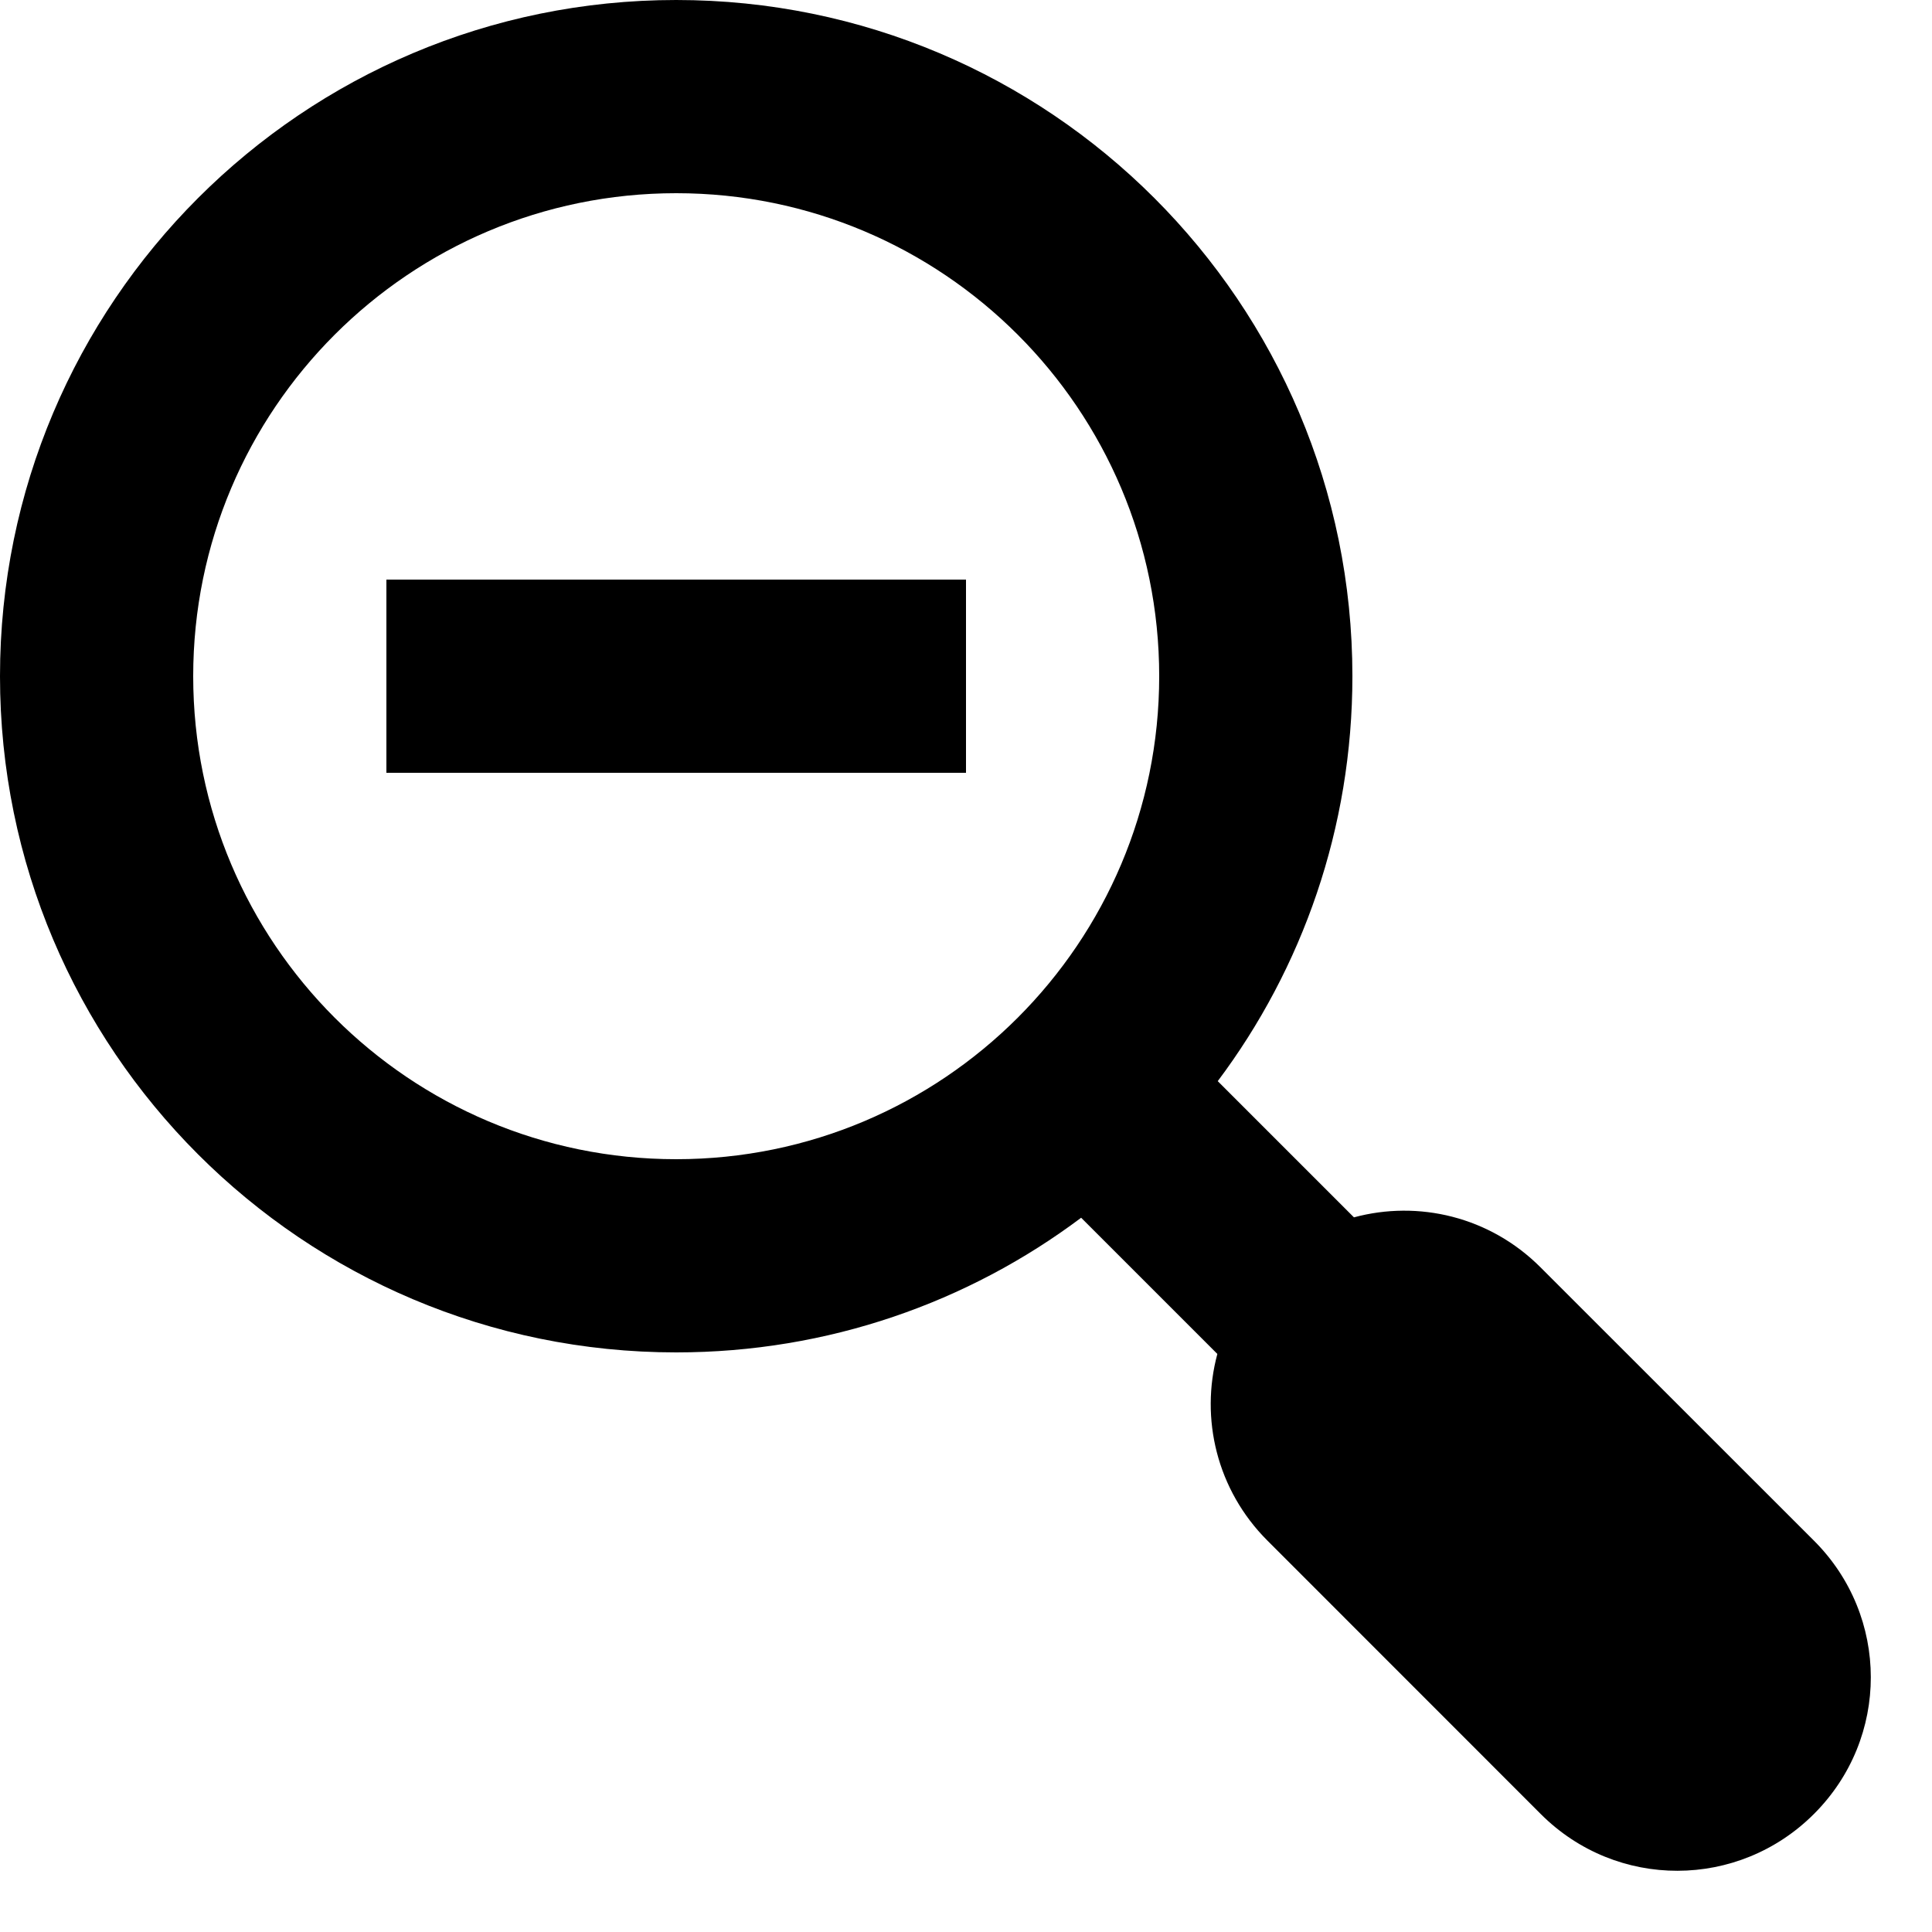
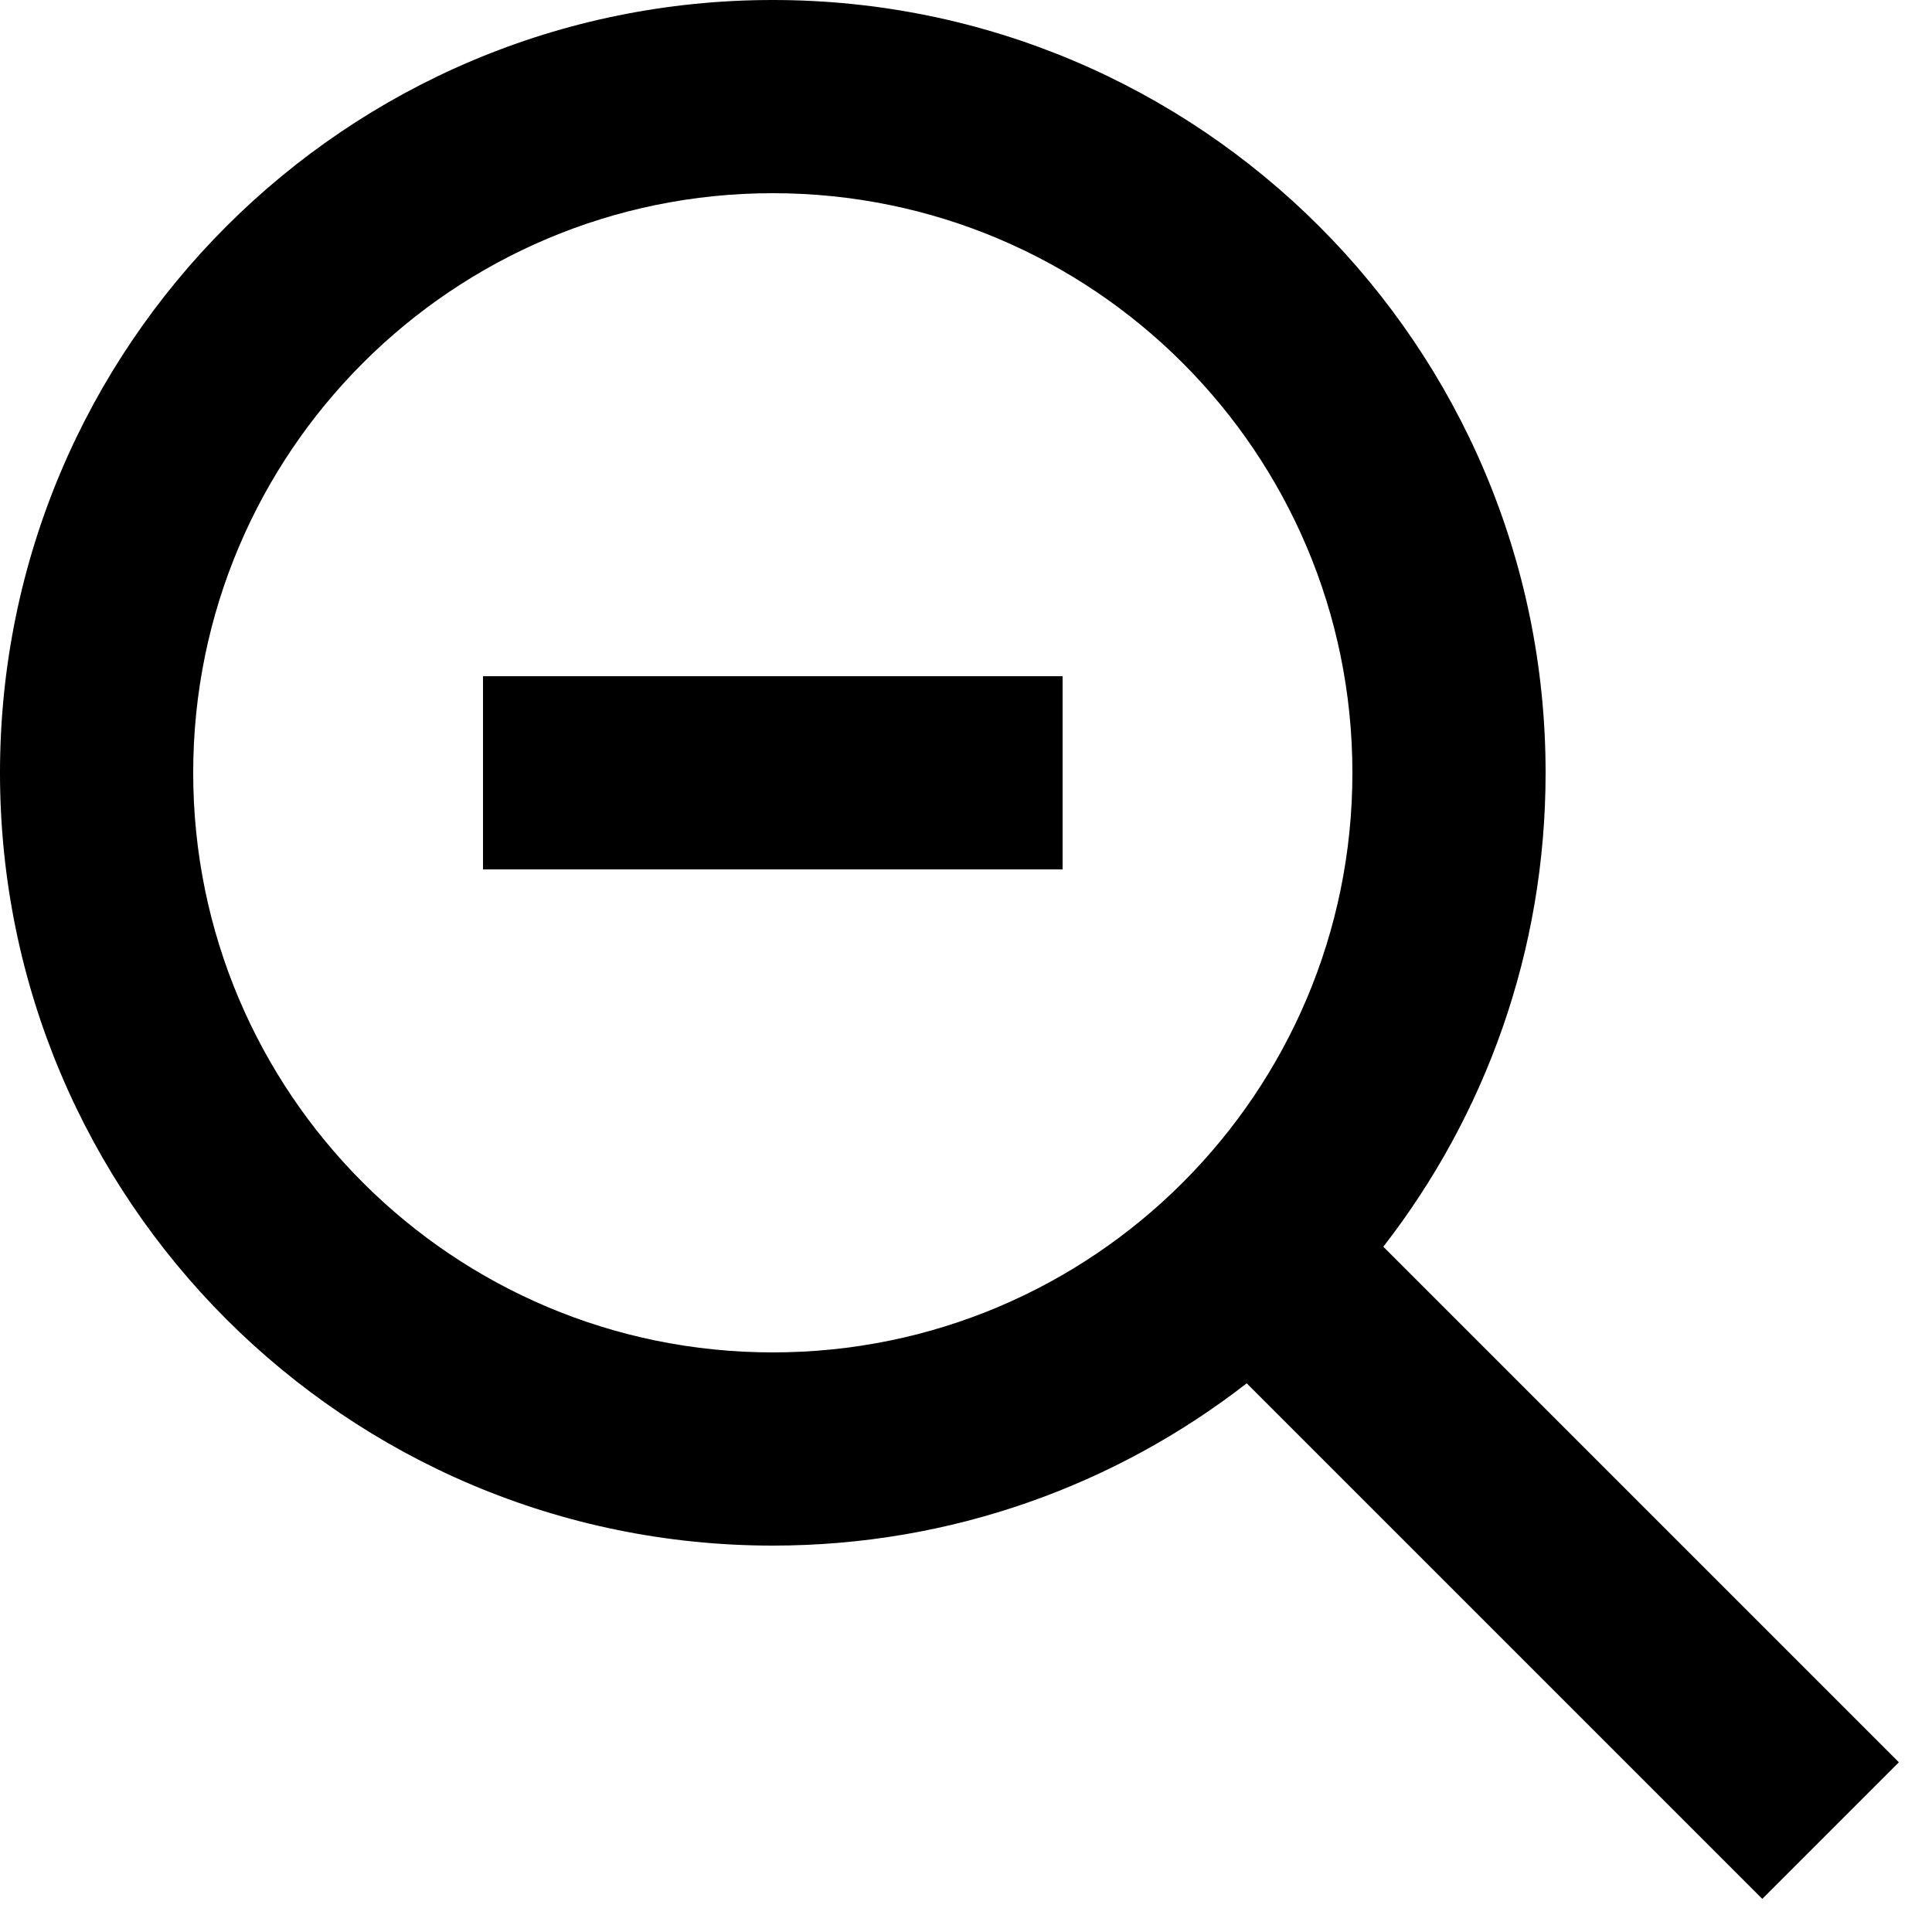
<svg xmlns="http://www.w3.org/2000/svg" width="20px" height="20px" viewBox="0 0 20 20" version="1.1">
  <defs />
  <g id="Page-1" stroke="none" stroke-width="1" fill="none" fill-rule="evenodd">
    <g id="zoom-out" fill="#000000">
-       <path d="M11.192,12.606 C10.024,13.482 8.572,14 7,14 C3.134,14 0,10.866 0,7 C0,3.134 3.134,0 7,0 C10.866,0 14,3.134 14,7 C14,8.572 13.482,10.024 12.606,11.192 L14.016,12.602 C14.682,12.422 15.422,12.593 15.948,13.12 L18.78,15.951 C19.56,16.731 19.565,17.992 18.778,18.778 C17.997,19.559 16.737,19.565 15.951,18.78 L13.12,15.948 C12.596,15.424 12.422,14.684 12.602,14.016 L11.192,12.606 Z M7,12 C9.761,12 12,9.761 12,7 C12,4.239 9.761,2 7,2 C4.239,2 2,4.239 2,7 C2,9.761 4.239,12 7,12 Z M4,6 L10,6 L10,8 L4,8 L4,6 Z" id="Combined-Shape" />
+       <path d="M12.906,14.32 C11.551,15.373 9.849,16 8,16 C3.582,16 0,12.418 0,8 C0,3.582 3.582,0 8,0 C12.418,0 16,3.582 16,8 C16,9.849 15.373,11.551 14.32,12.906 L19.657,18.243 L18.243,19.657 L12.906,14.32 Z M8,14 C11.314,14 14,11.314 14,8 C14,4.686 11.314,2 8,2 C4.686,2 2,4.686 2,8 C2,11.314 4.686,14 8,14 Z M5,7 L11,7 L11,9 L5,9 L5,7 Z" id="Combined-Shape" />
    </g>
  </g>
</svg>
